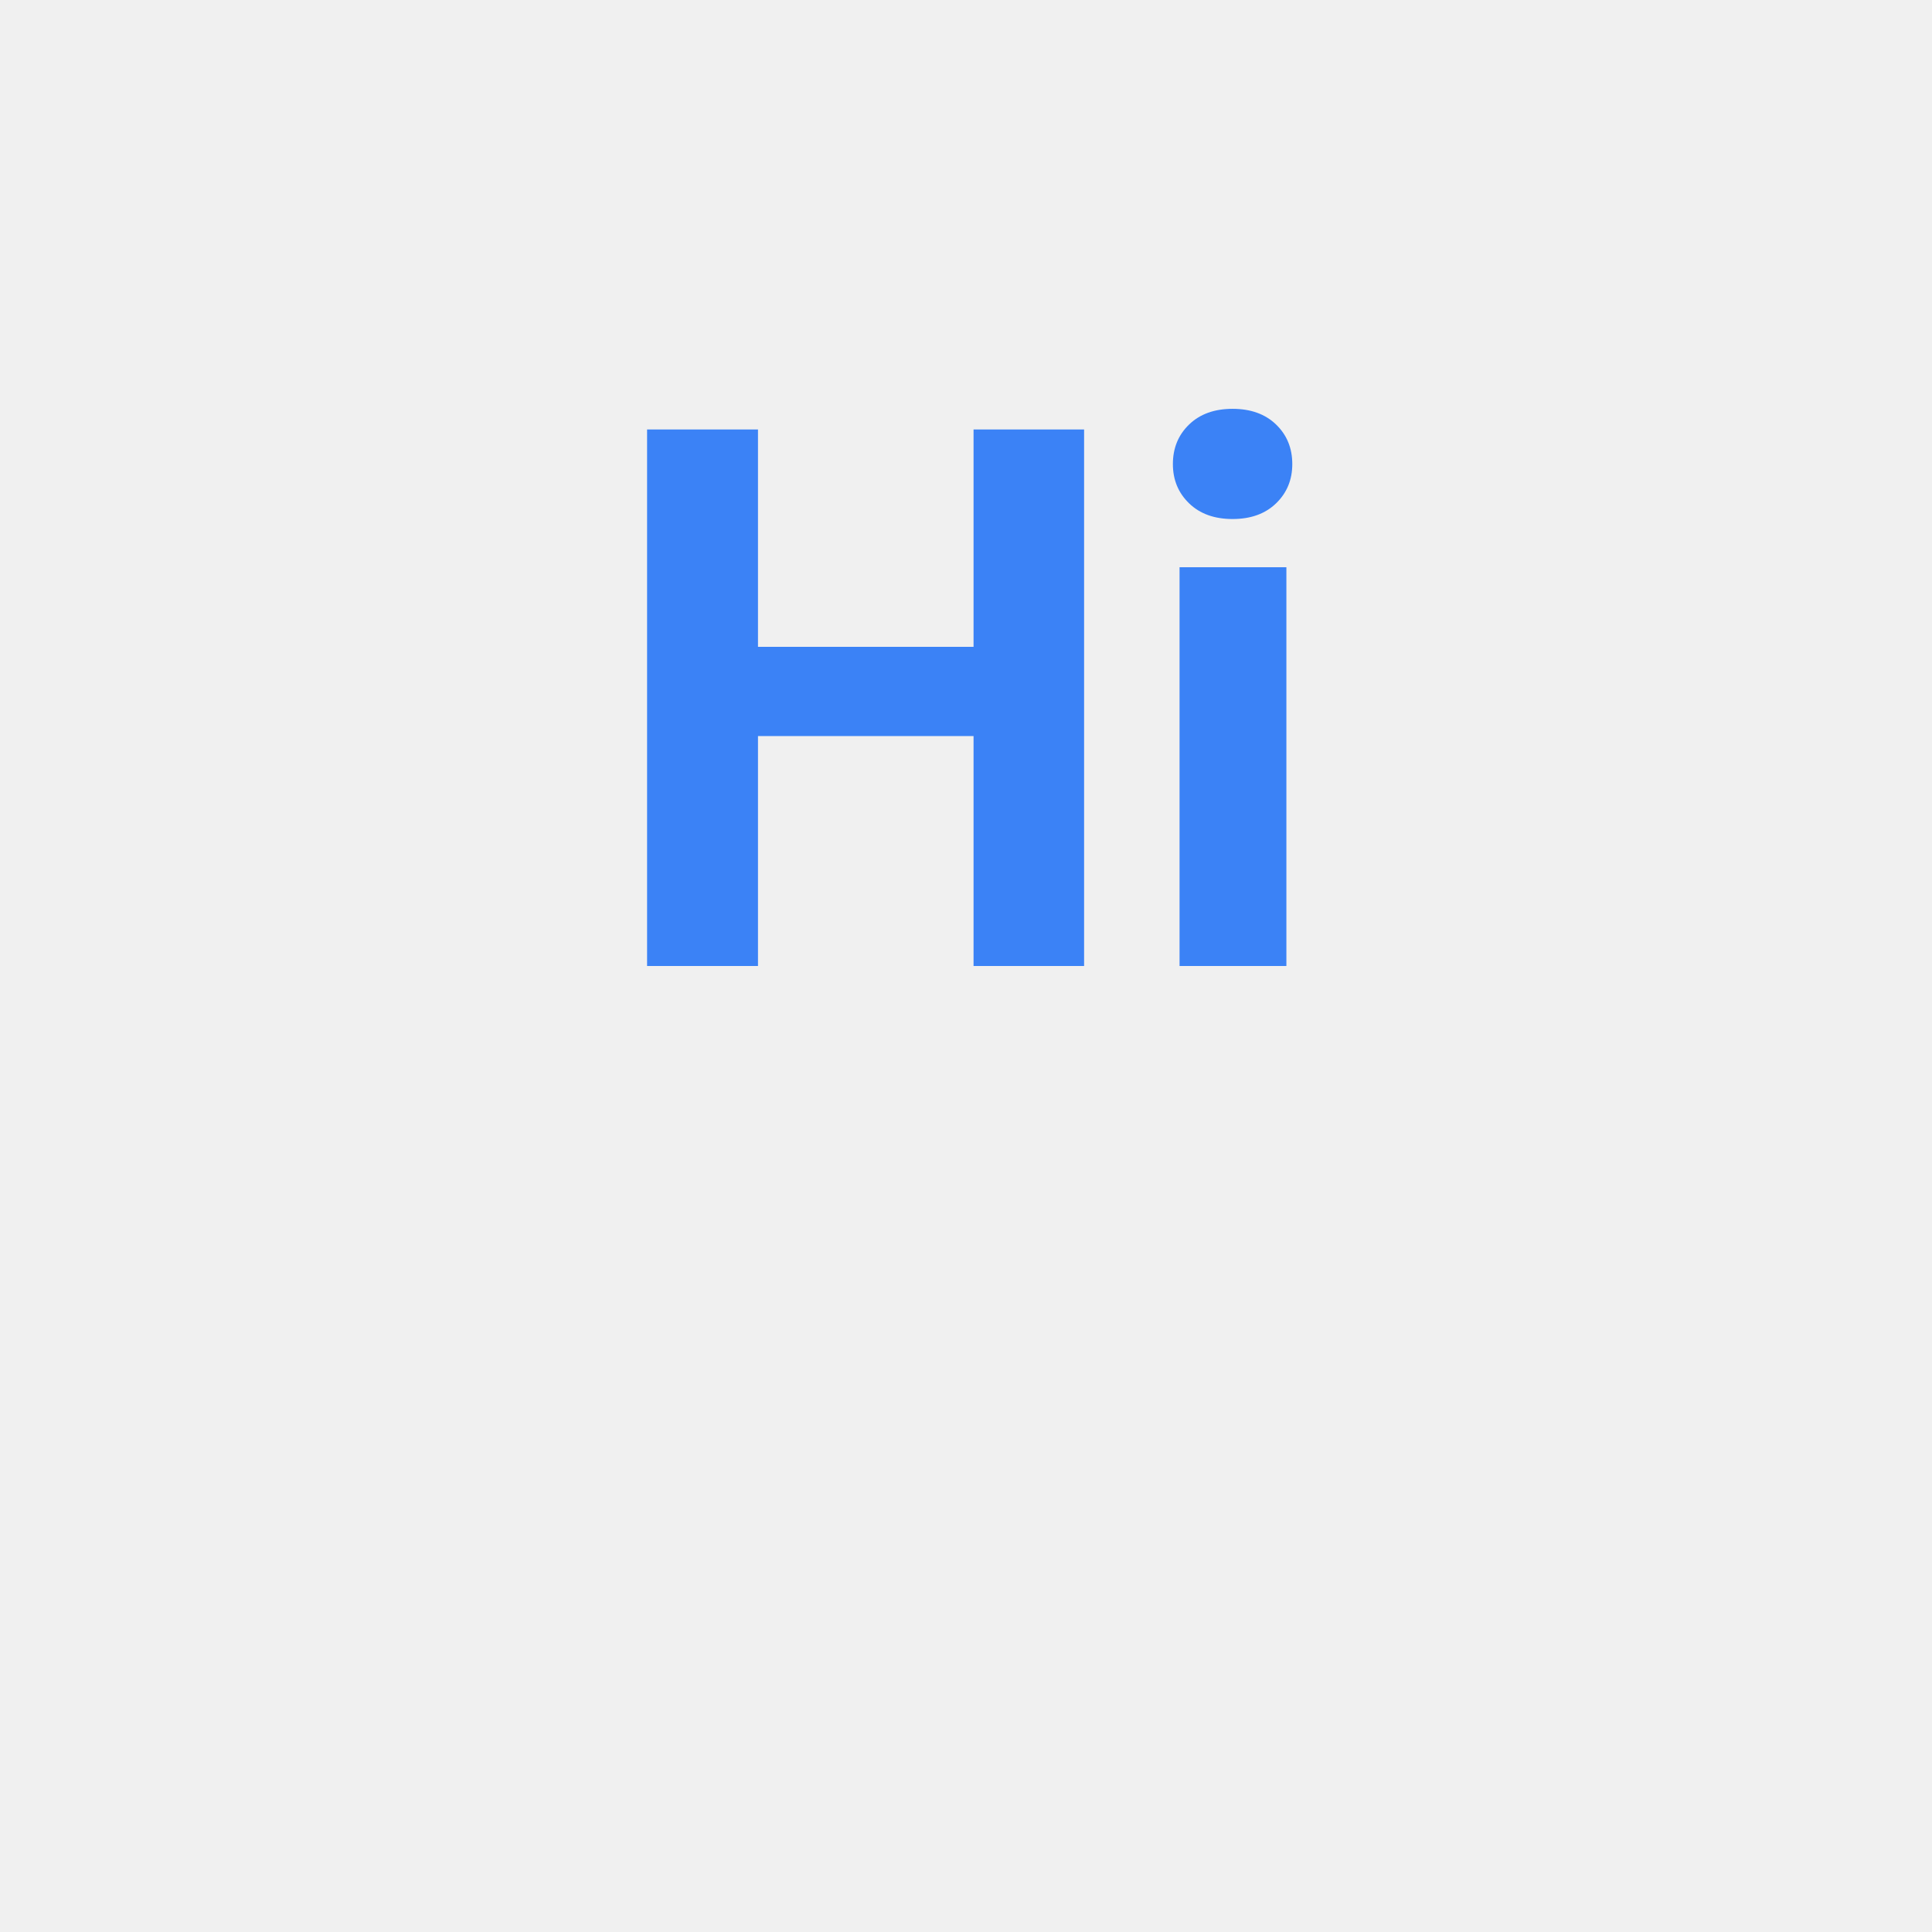
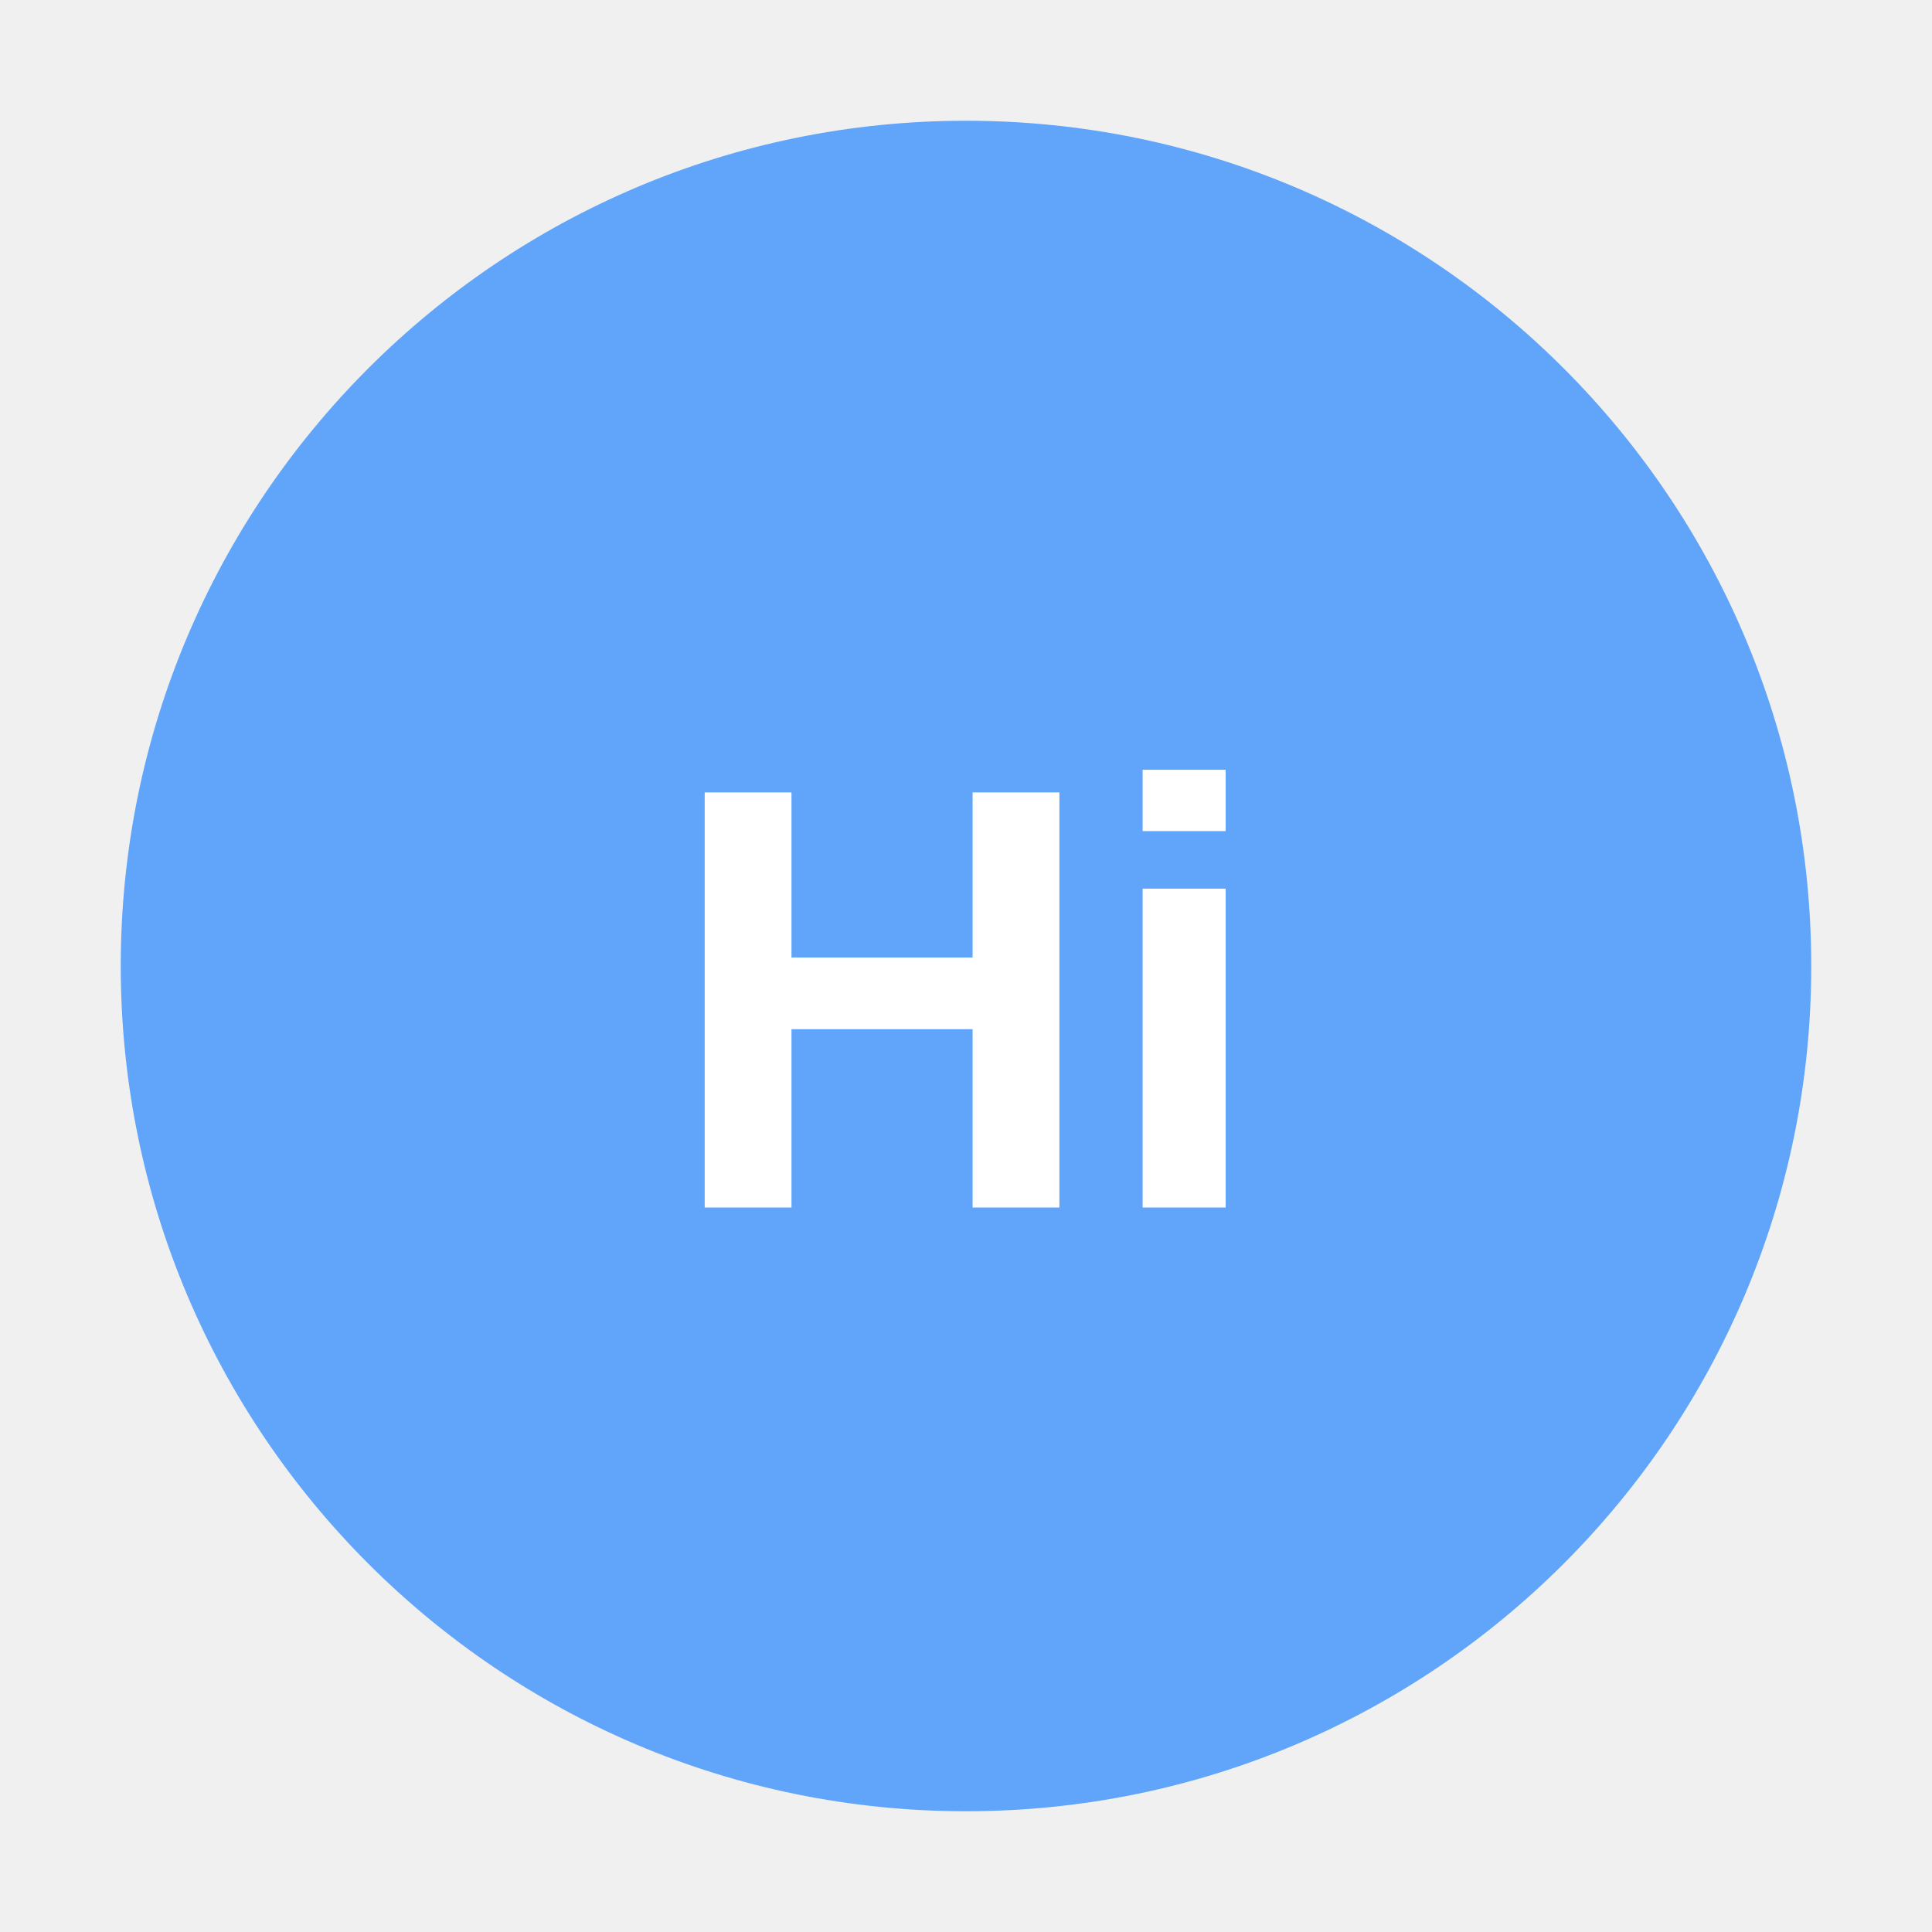
- <svg xmlns="http://www.w3.org/2000/svg" width="32" height="32" viewBox="0 0 512 512" fill="none">
-   <text x="256" y="256" font-family="system-ui, -apple-system, 'Segoe UI', Roboto, sans-serif" font-size="200px" font-weight="700" text-anchor="middle" alignment-baseline="central" fill="#3B82F6">Hi</text>
+ <svg xmlns="http://www.w3.org/2000/svg" width="32" height="32" viewBox="0 0 32 32" fill="none">
+   <circle cx="16" cy="16" r="14" fill="#60A5FA" />
+   <text x="16" y="20" text-anchor="middle" font-family="Arial" font-size="10" font-weight="bold" fill="white">Hi</text>
</svg>
